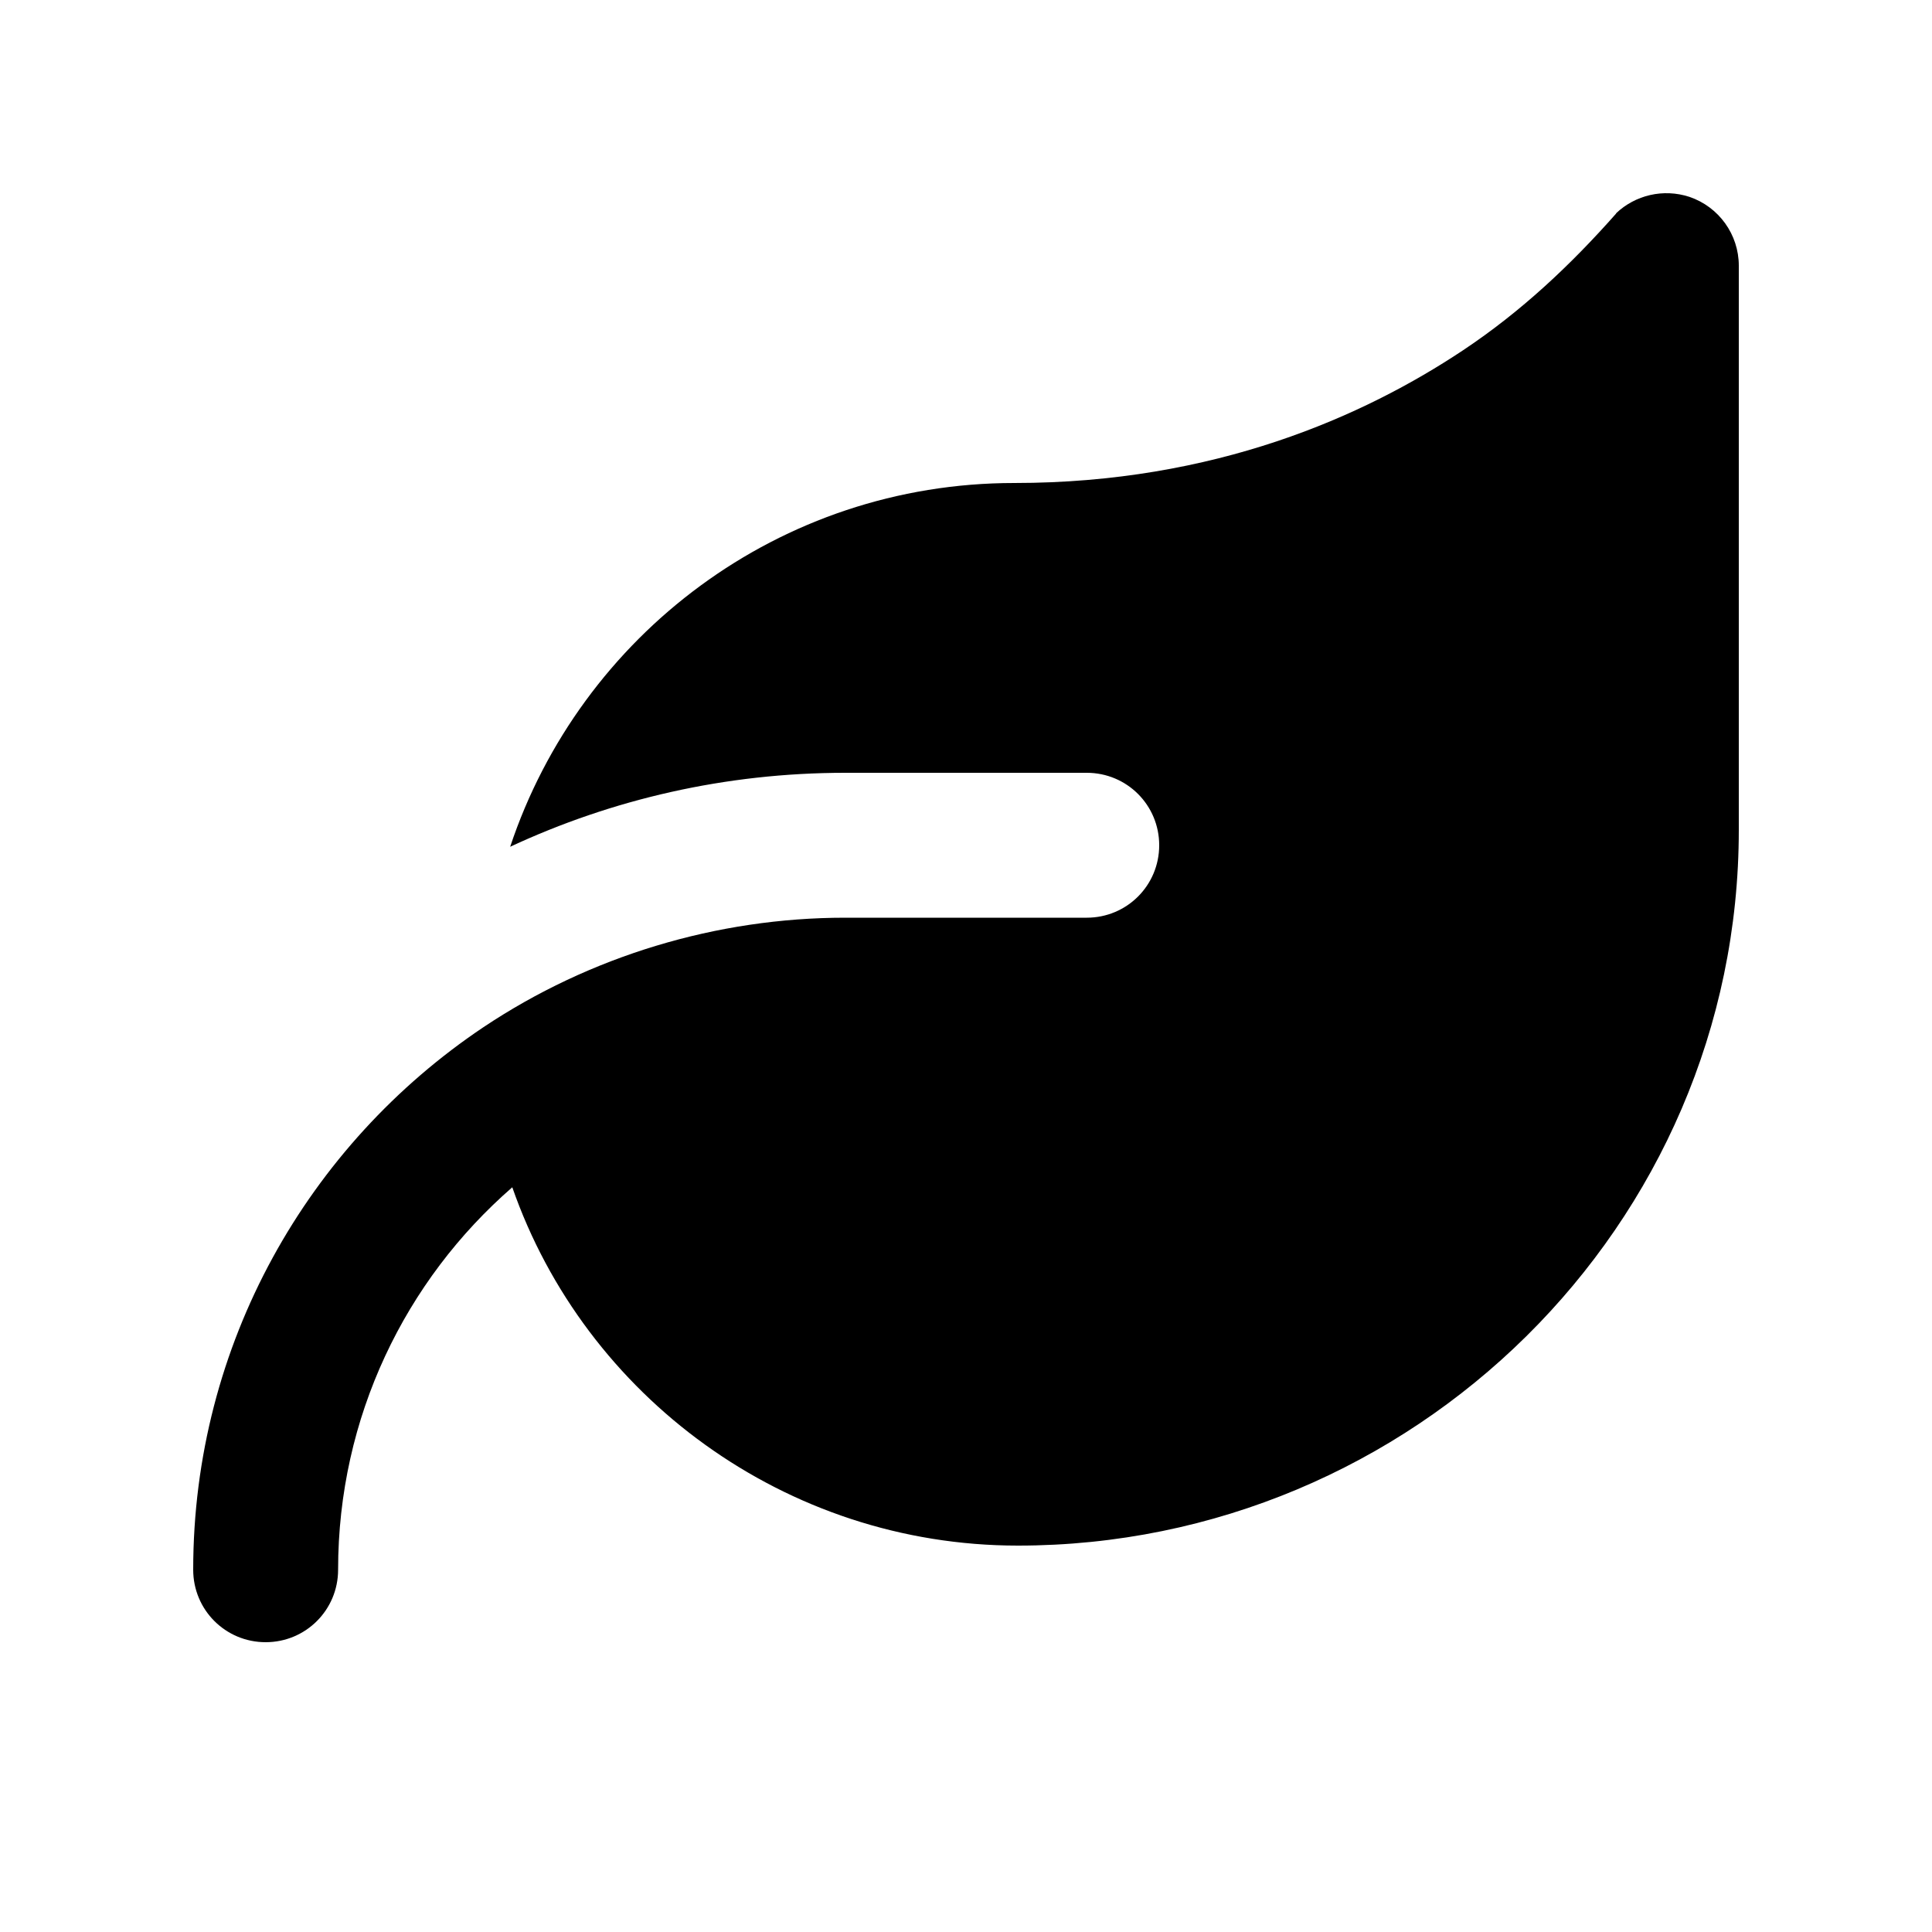
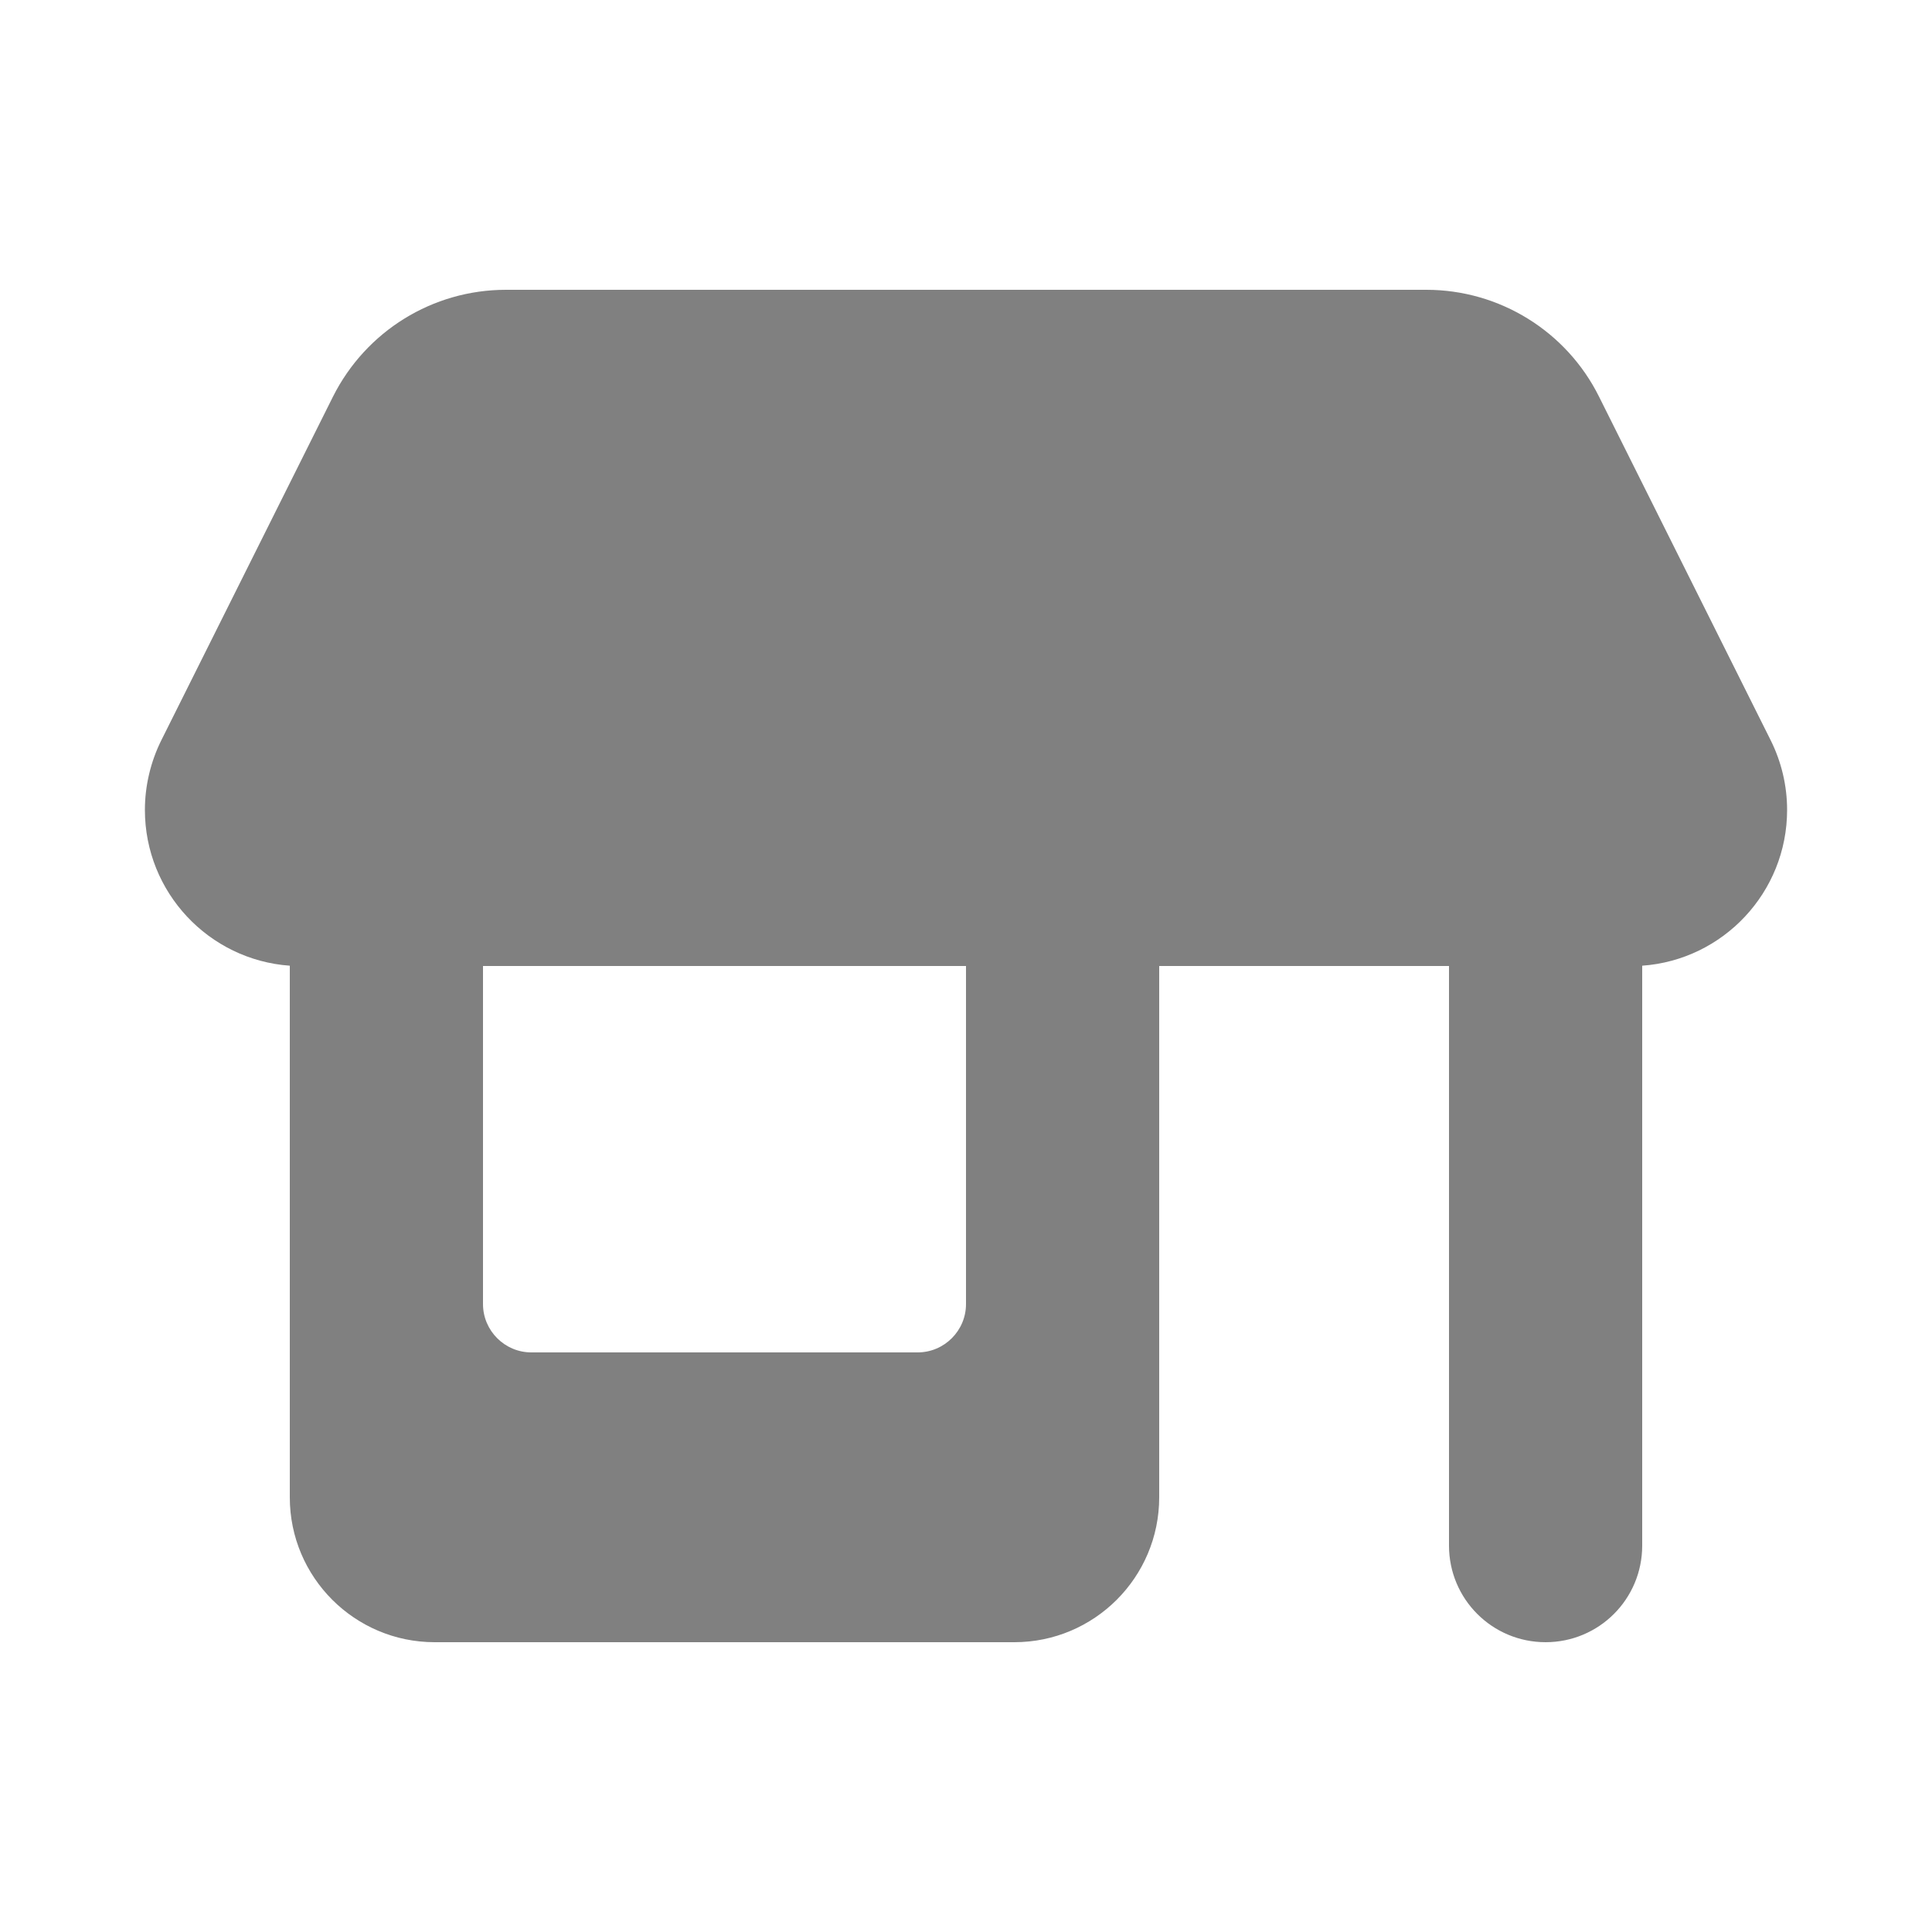
<svg xmlns="http://www.w3.org/2000/svg" viewBox="0 0 640 640">
-   <path fill="#000000" d="M535.3 70.7C541.7 64.6 551 62.4 559.6 65.2C569.4 68.5 576 77.7 576 88L576 274.9C576 406.1 467.9 512 337.2 512C260.2 512 193.8 462.5 169.7 393.3C134.3 424.1 112 469.4 112 520C112 533.3 101.3 544 88 544C74.7 544 64 533.3 64 520C64 445.1 102.2 379.1 160.1 340.3C195.4 316.7 237.5 304 280 304L360 304C373.3 304 384 293.3 384 280C384 266.7 373.3 256 360 256L280 256C240.3 256 202.7 264.8 169 280.5C192.3 210.5 258.2 160 336 160C402.4 160 451.8 137.9 484.7 116C503.9 103.2 520.2 87.9 535.4 70.7z" />
+   <path fill="#808080" d="M53.5 245.1L110.3 131.4C121.2 109.7 143.3 96 167.6 96L472.5 96C496.7 96 518.9 109.7 529.7 131.4L586.5 245.1C590.1 252.3 592 260.2 592 268.3C592 295.6 570.8 318 544 319.9L544 512C544 529.7 529.7 544 512 544C494.3 544 480 529.7 480 512L480 320L384 320L384 496C384 522.5 362.5 544 336 544L144 544C117.5 544 96 522.5 96 496L96 319.9C69.2 318 48 295.6 48 268.3C48 260.3 49.9 252.3 53.5 245.1zM160 320L160 432C160 440.8 167.2 448 176 448L304 448C312.8 448 320 440.8 320 432L320 320L160 320z" />
</svg>
